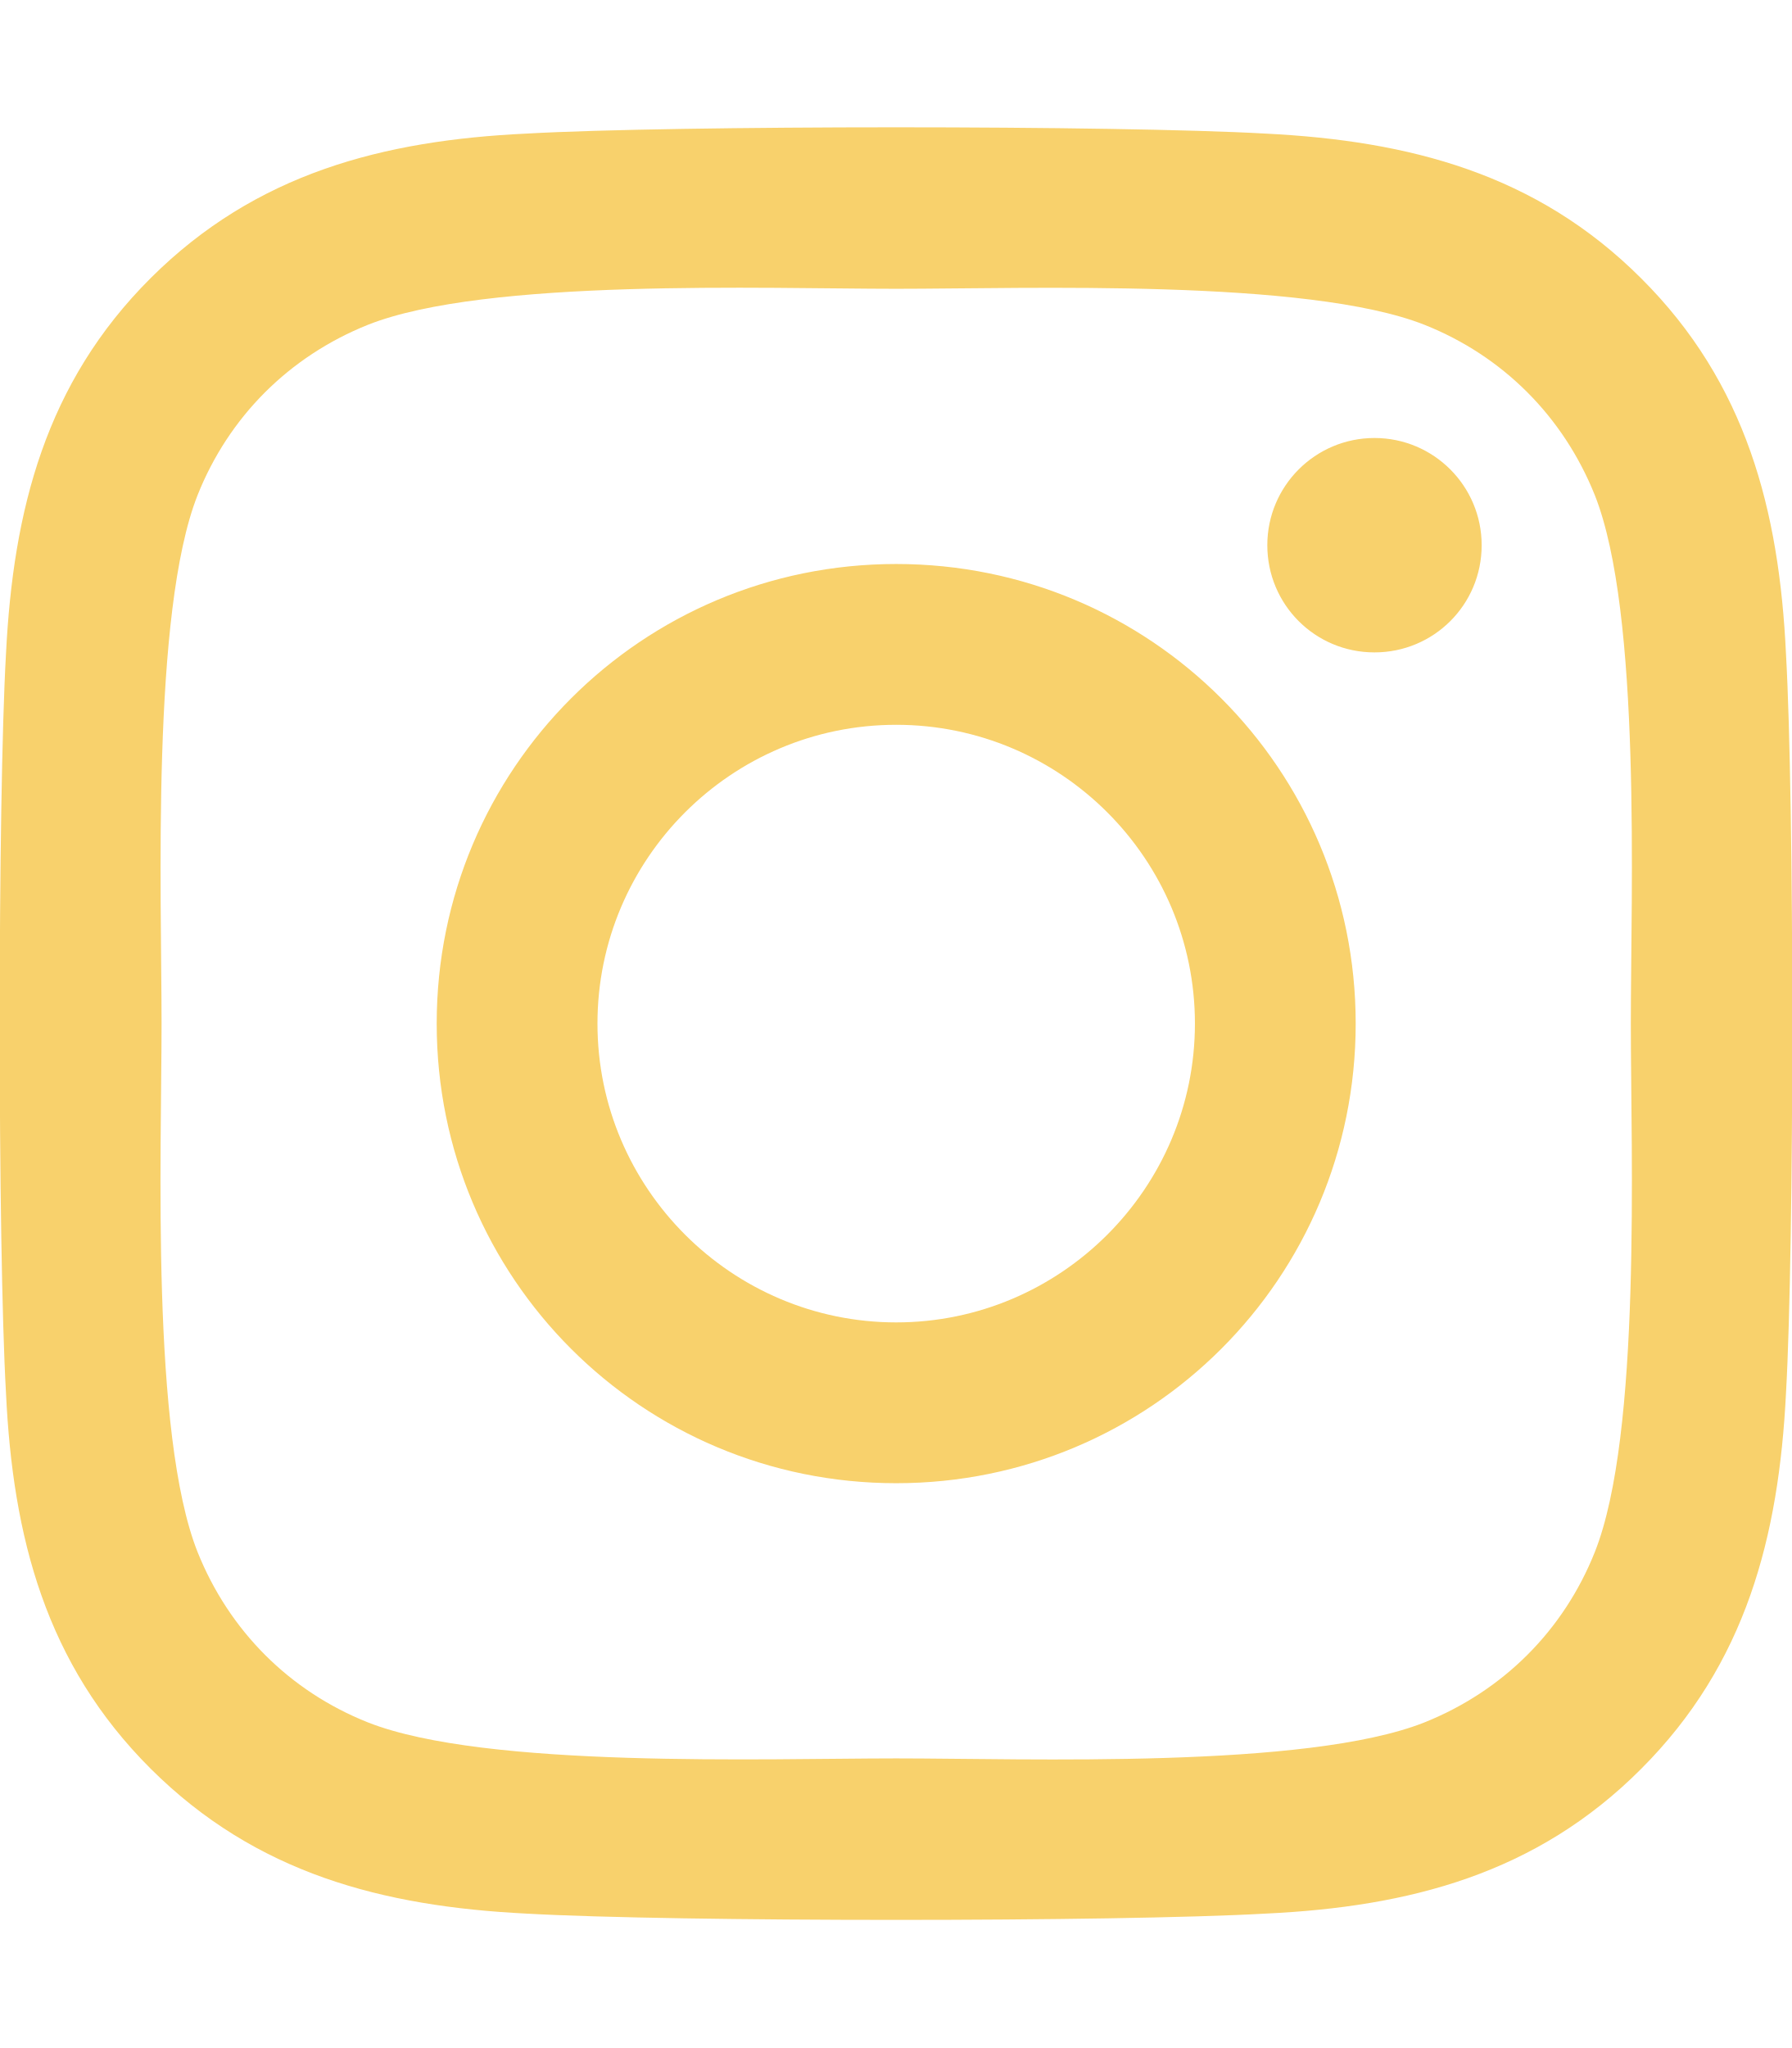
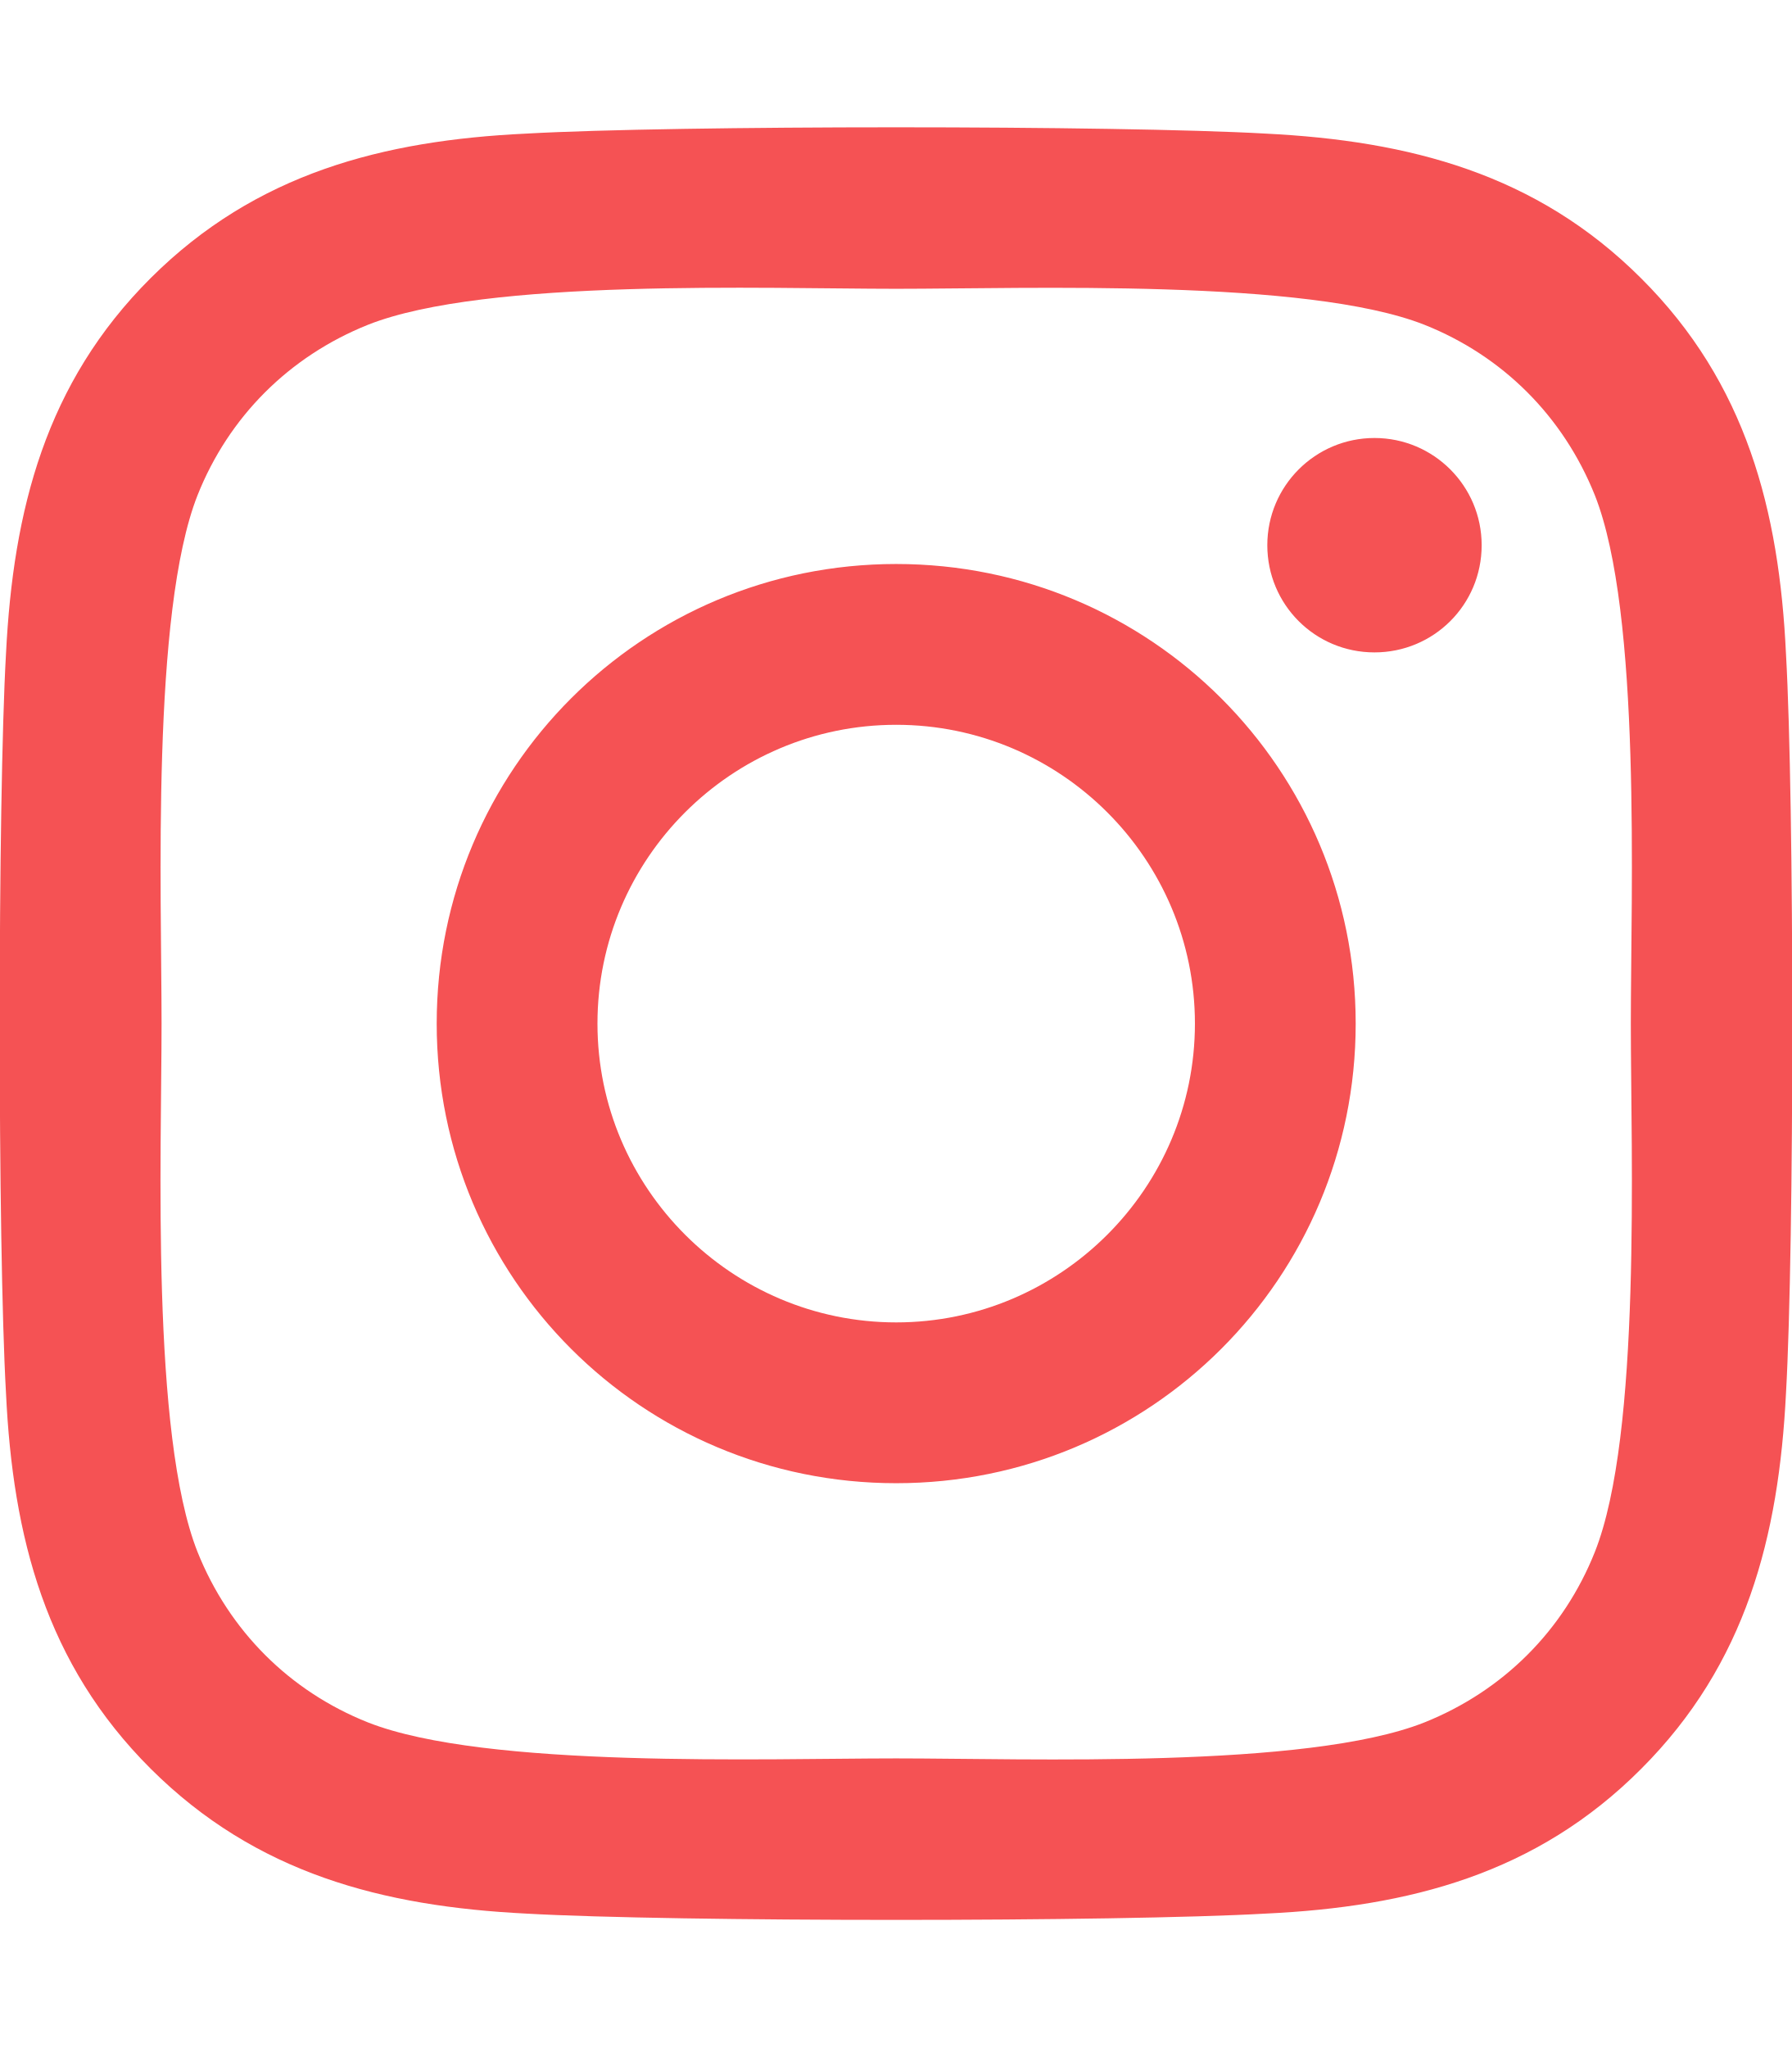
<svg xmlns="http://www.w3.org/2000/svg" aria-hidden="true" focusable="false" data-prefix="fab" data-icon="instagram" class="svg-inline--fa fa-instagram fa-w-14" role="img" viewBox="0 0 448 512">
-   <path fill="#F8D16C" d="M224.1 141c-63.6 0-114.9 51.3-114.9 114.9s51.3 114.9 114.9 114.9S339 319.5 339 255.9 287.7 141 224.1 141zm0 189.6c-41.1 0-74.7-33.5-74.7-74.7s33.5-74.7 74.7-74.7 74.7 33.5 74.7 74.7-33.6 74.7-74.7 74.7zm146.4-194.3c0 14.9-12 26.8-26.8 26.8-14.9 0-26.8-12-26.8-26.8s12-26.8 26.8-26.8 26.8 12 26.8 26.8zm76.1 27.2c-1.7-35.9-9.9-67.7-36.2-93.9-26.2-26.2-58-34.4-93.9-36.2-37-2.1-147.9-2.1-184.9 0-35.8 1.7-67.6 9.9-93.9 36.1s-34.4 58-36.2 93.9c-2.1 37-2.1 147.9 0 184.9 1.7 35.9 9.9 67.7 36.2 93.9s58 34.4 93.9 36.2c37 2.1 147.9 2.1 184.9 0 35.9-1.7 67.7-9.9 93.9-36.2 26.2-26.2 34.4-58 36.2-93.9 2.1-37 2.1-147.8 0-184.8zM398.8 388c-7.8 19.6-22.9 34.7-42.6 42.6-29.5 11.7-99.5 9-132.1 9s-102.7 2.6-132.1-9c-19.6-7.8-34.7-22.9-42.6-42.6-11.7-29.5-9-99.5-9-132.1s-2.6-102.7 9-132.1c7.8-19.6 22.9-34.7 42.6-42.6 29.5-11.7 99.5-9 132.1-9s102.7-2.6 132.1 9c19.6 7.8 34.7 22.9 42.6 42.6 11.7 29.5 9 99.5 9 132.1s2.7 102.7-9 132.1z" />
+   <path fill="#F55254" d="M224.1 141c-63.6 0-114.9 51.3-114.9 114.9s51.3 114.9 114.9 114.9S339 319.5 339 255.9 287.7 141 224.1 141zm0 189.6c-41.1 0-74.7-33.5-74.7-74.7s33.5-74.7 74.7-74.7 74.7 33.5 74.7 74.7-33.6 74.7-74.7 74.7zm146.4-194.3c0 14.9-12 26.8-26.8 26.8-14.9 0-26.8-12-26.8-26.8s12-26.8 26.8-26.8 26.8 12 26.8 26.8zm76.1 27.2c-1.7-35.9-9.9-67.7-36.2-93.9-26.2-26.2-58-34.4-93.9-36.2-37-2.1-147.9-2.1-184.9 0-35.8 1.7-67.6 9.9-93.9 36.1s-34.4 58-36.2 93.9c-2.1 37-2.1 147.9 0 184.9 1.7 35.9 9.9 67.7 36.2 93.9s58 34.4 93.9 36.2c37 2.1 147.9 2.1 184.9 0 35.9-1.7 67.7-9.9 93.9-36.2 26.2-26.2 34.4-58 36.2-93.9 2.1-37 2.1-147.8 0-184.8zM398.8 388c-7.8 19.6-22.9 34.7-42.6 42.6-29.5 11.7-99.5 9-132.1 9s-102.7 2.6-132.1-9c-19.6-7.8-34.7-22.9-42.6-42.6-11.7-29.5-9-99.5-9-132.1s-2.6-102.7 9-132.1c7.8-19.6 22.9-34.7 42.6-42.6 29.5-11.7 99.5-9 132.1-9s102.7-2.6 132.1 9c19.6 7.8 34.7 22.9 42.6 42.6 11.7 29.5 9 99.5 9 132.1s2.7 102.7-9 132.1z" />
</svg>
